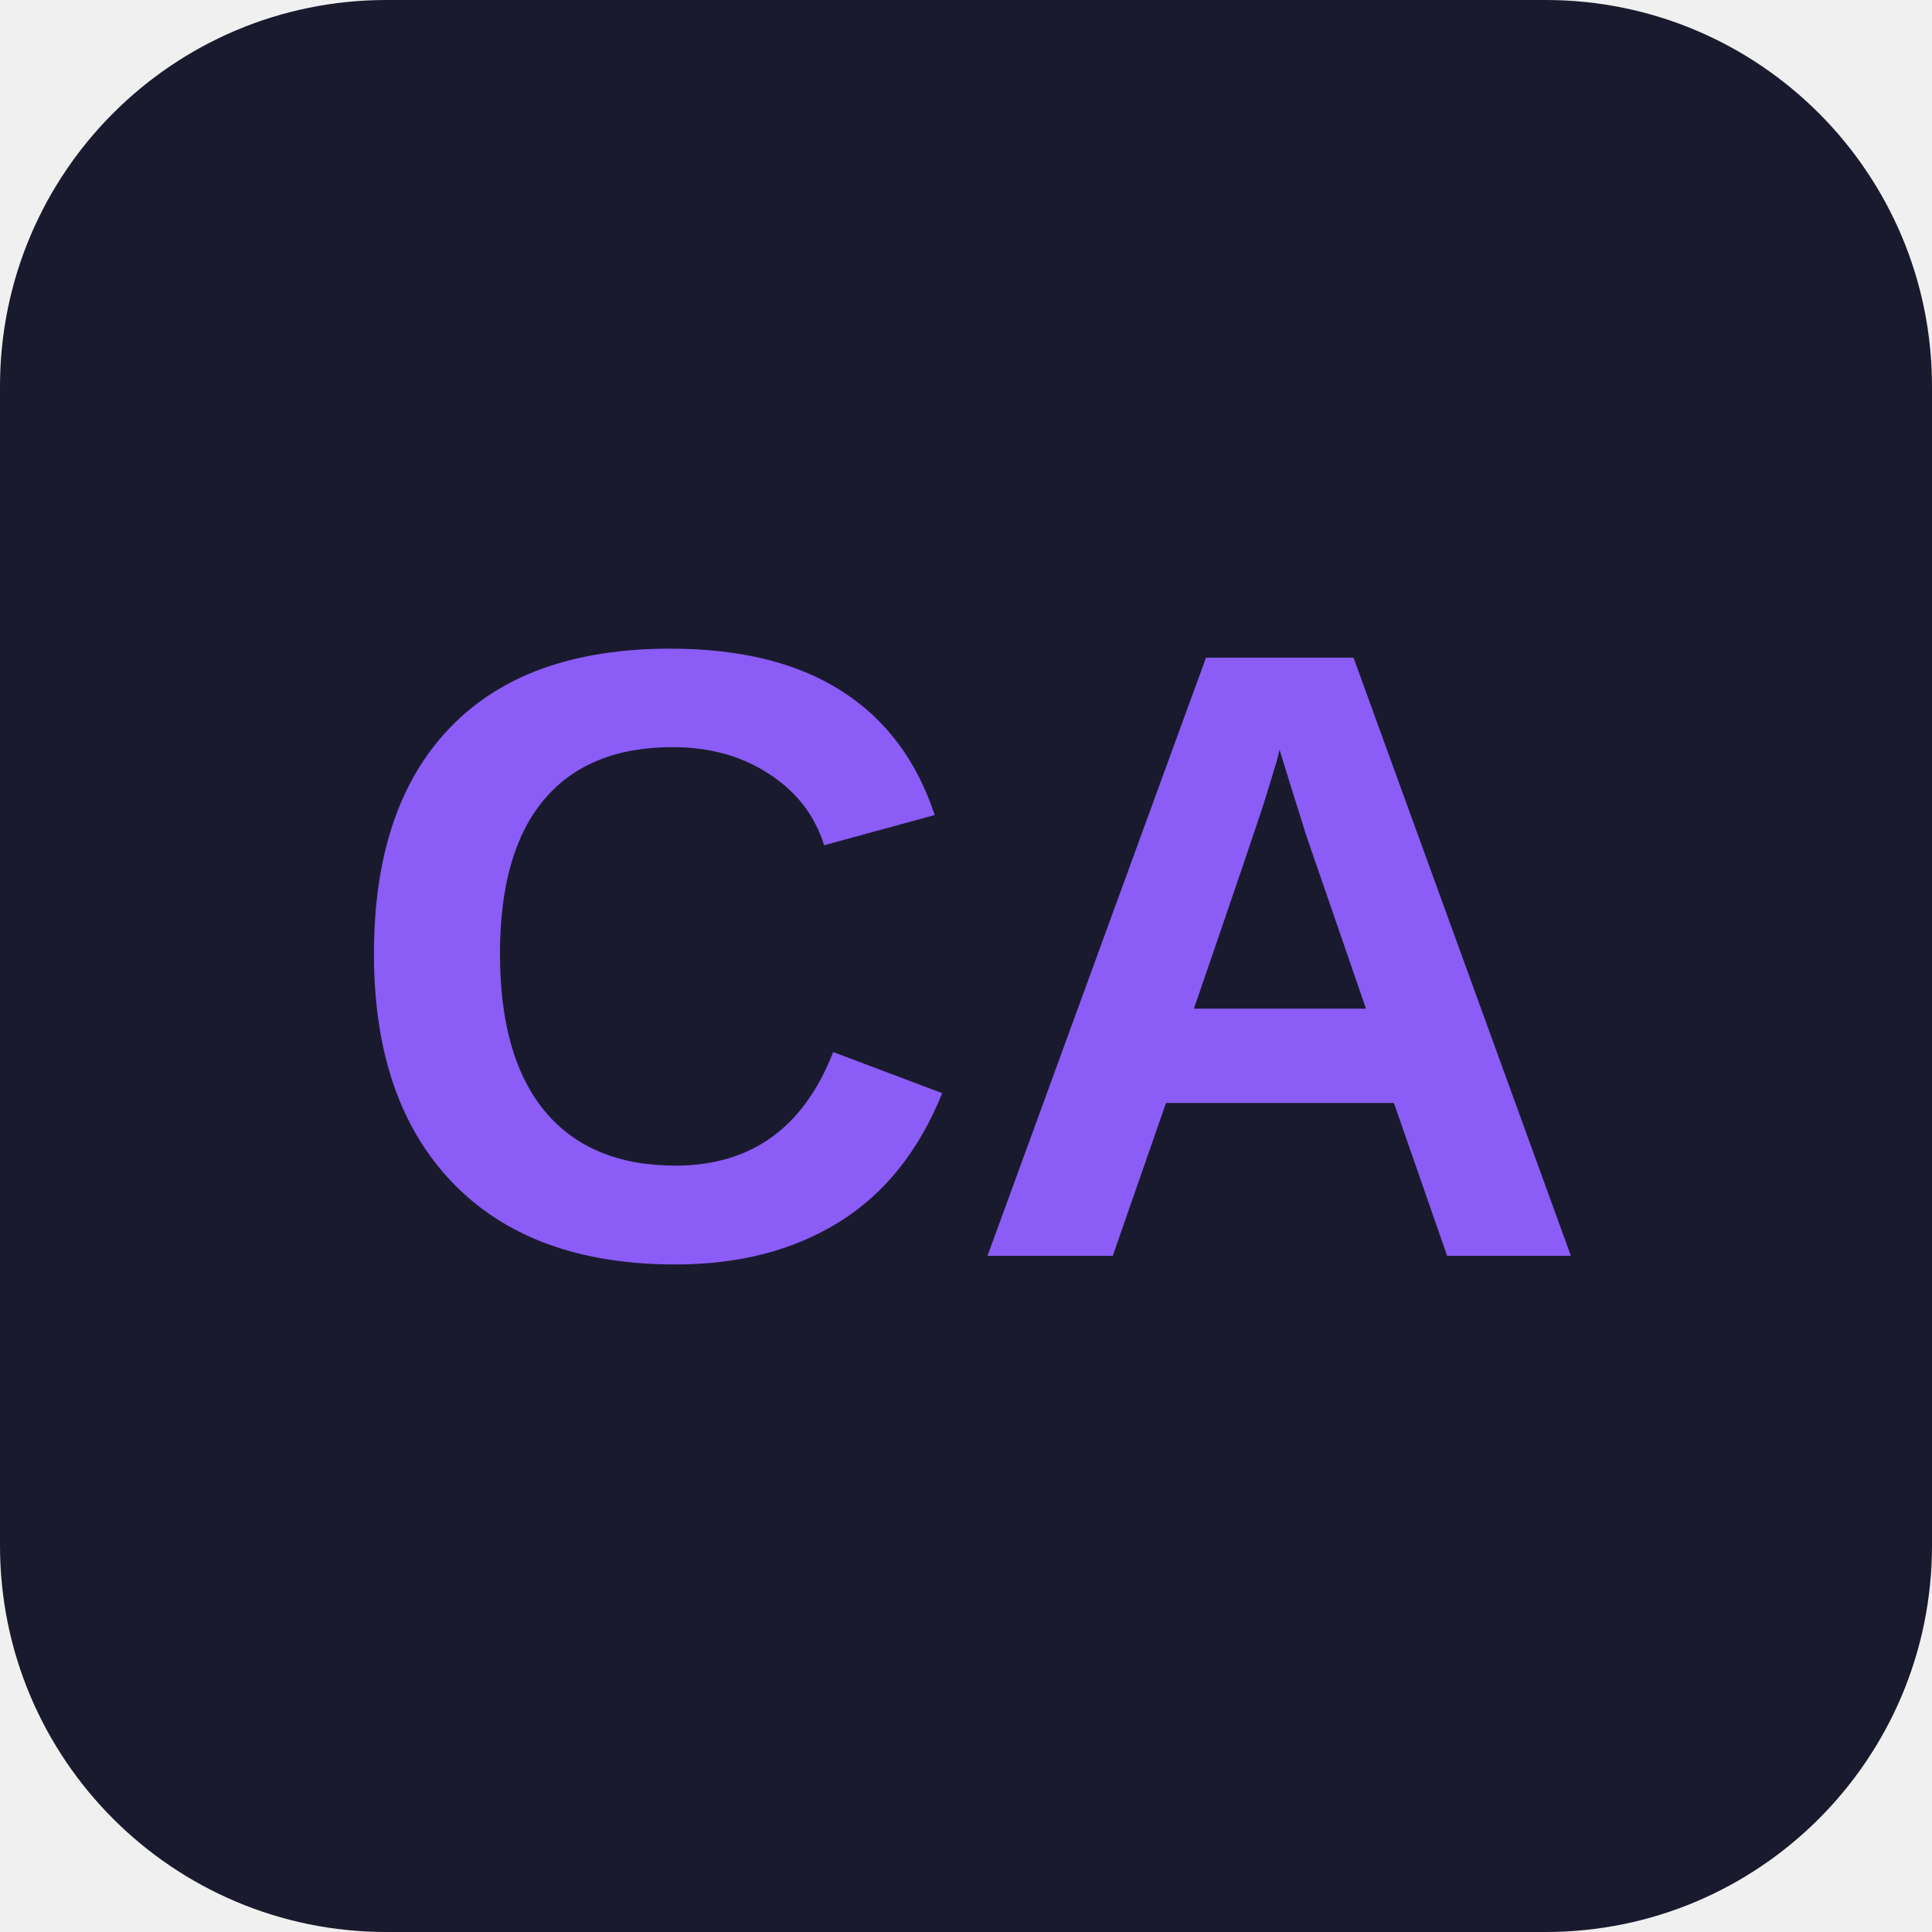
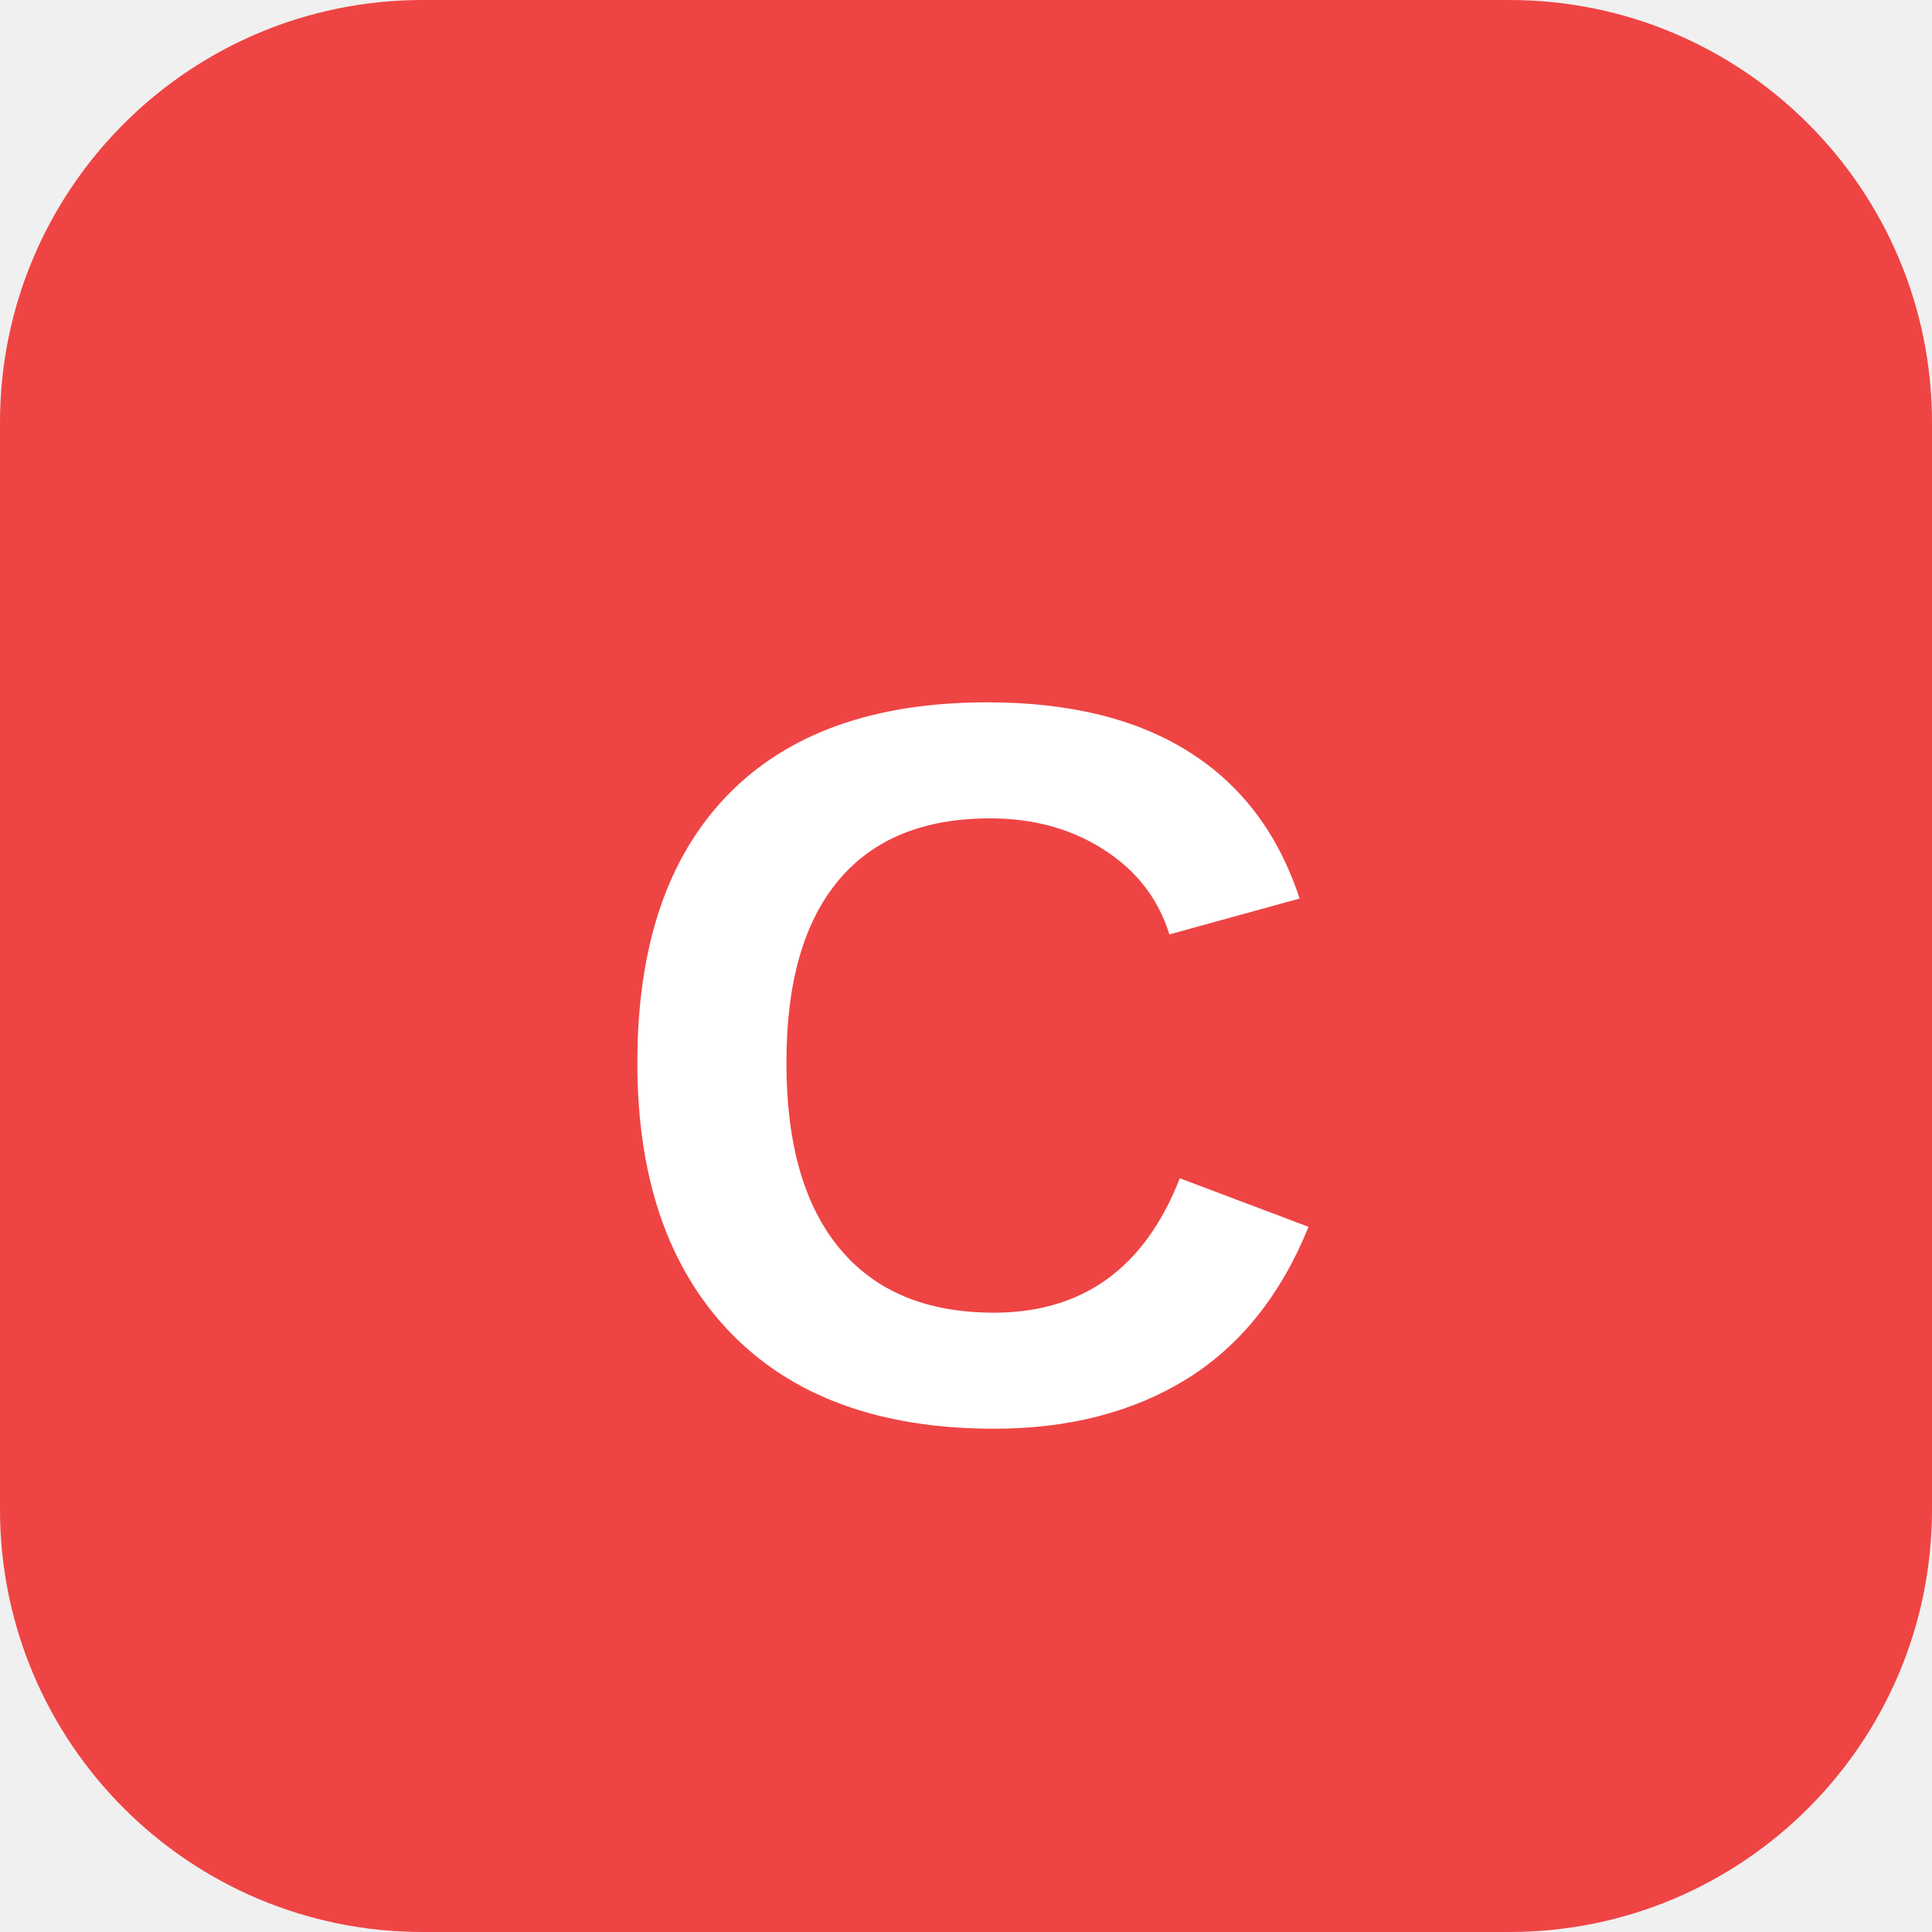
- <svg xmlns="http://www.w3.org/2000/svg" viewBox="0 0 80 80">
-   <rect width="80" height="80" rx="16" fill="#1a1a2e" />
-   <text x="40" y="52" font-family="Arial, sans-serif" font-size="36" font-weight="bold" fill="#8B5CF6" text-anchor="middle">CA</text>
+ <svg xmlns="http://www.w3.org/2000/svg" viewBox="0 0 64 64" width="64" height="64">
+   <rect width="64" height="64" rx="14" fill="#ef4444" />
+   <text x="32" y="47" text-anchor="middle" font-family="Arial,sans-serif" font-weight="900" font-size="34" fill="#fff">C</text>
</svg>
